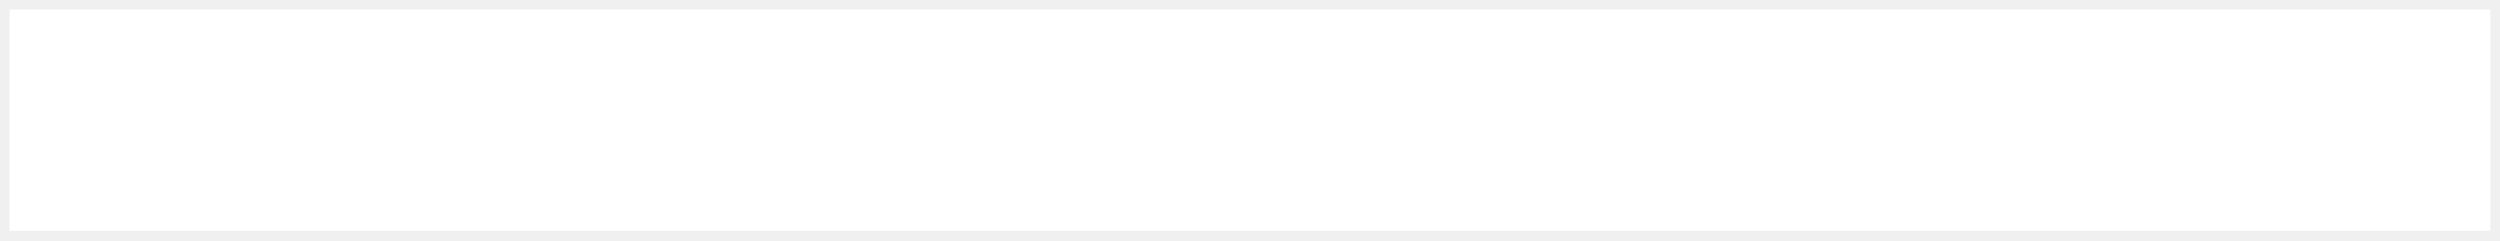
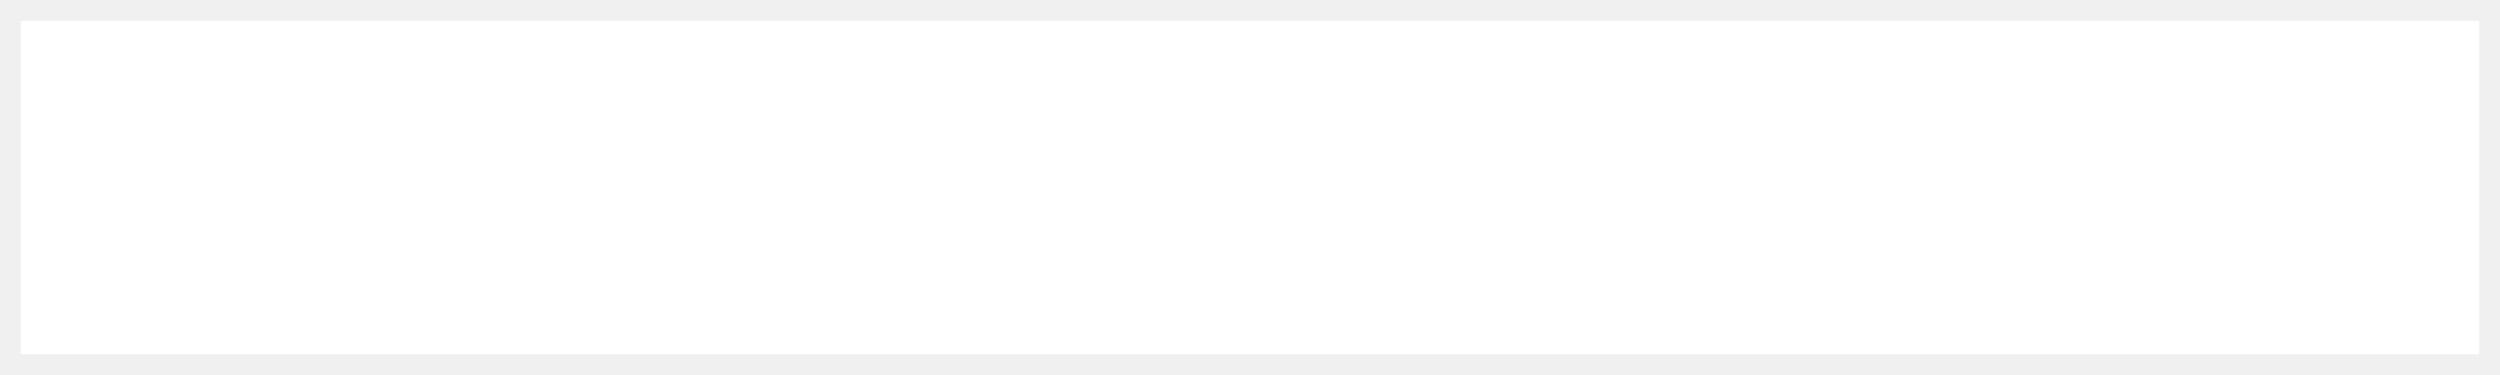
- <svg xmlns="http://www.w3.org/2000/svg" version="1.1" width="260px" height="25px">
-   <g transform="matrix(1 0 0 1 -2426 -828 )">
-     <path d="M 2427 829  L 2685 829  L 2685 852  L 2427 852  L 2427 829  Z " fill-rule="nonzero" fill="#ffffff" stroke="none" />
+ <svg xmlns="http://www.w3.org/2000/svg" version="1.1" width="120px" height="18px">
+   <g transform="matrix(1 0 0 1 -2509 -509 )">
+     <path d="M 2510 510  L 2628 510  L 2628 526  L 2510 526  L 2510 510  Z " fill-rule="nonzero" fill="#ffffff" stroke="none" />
  </g>
</svg>
